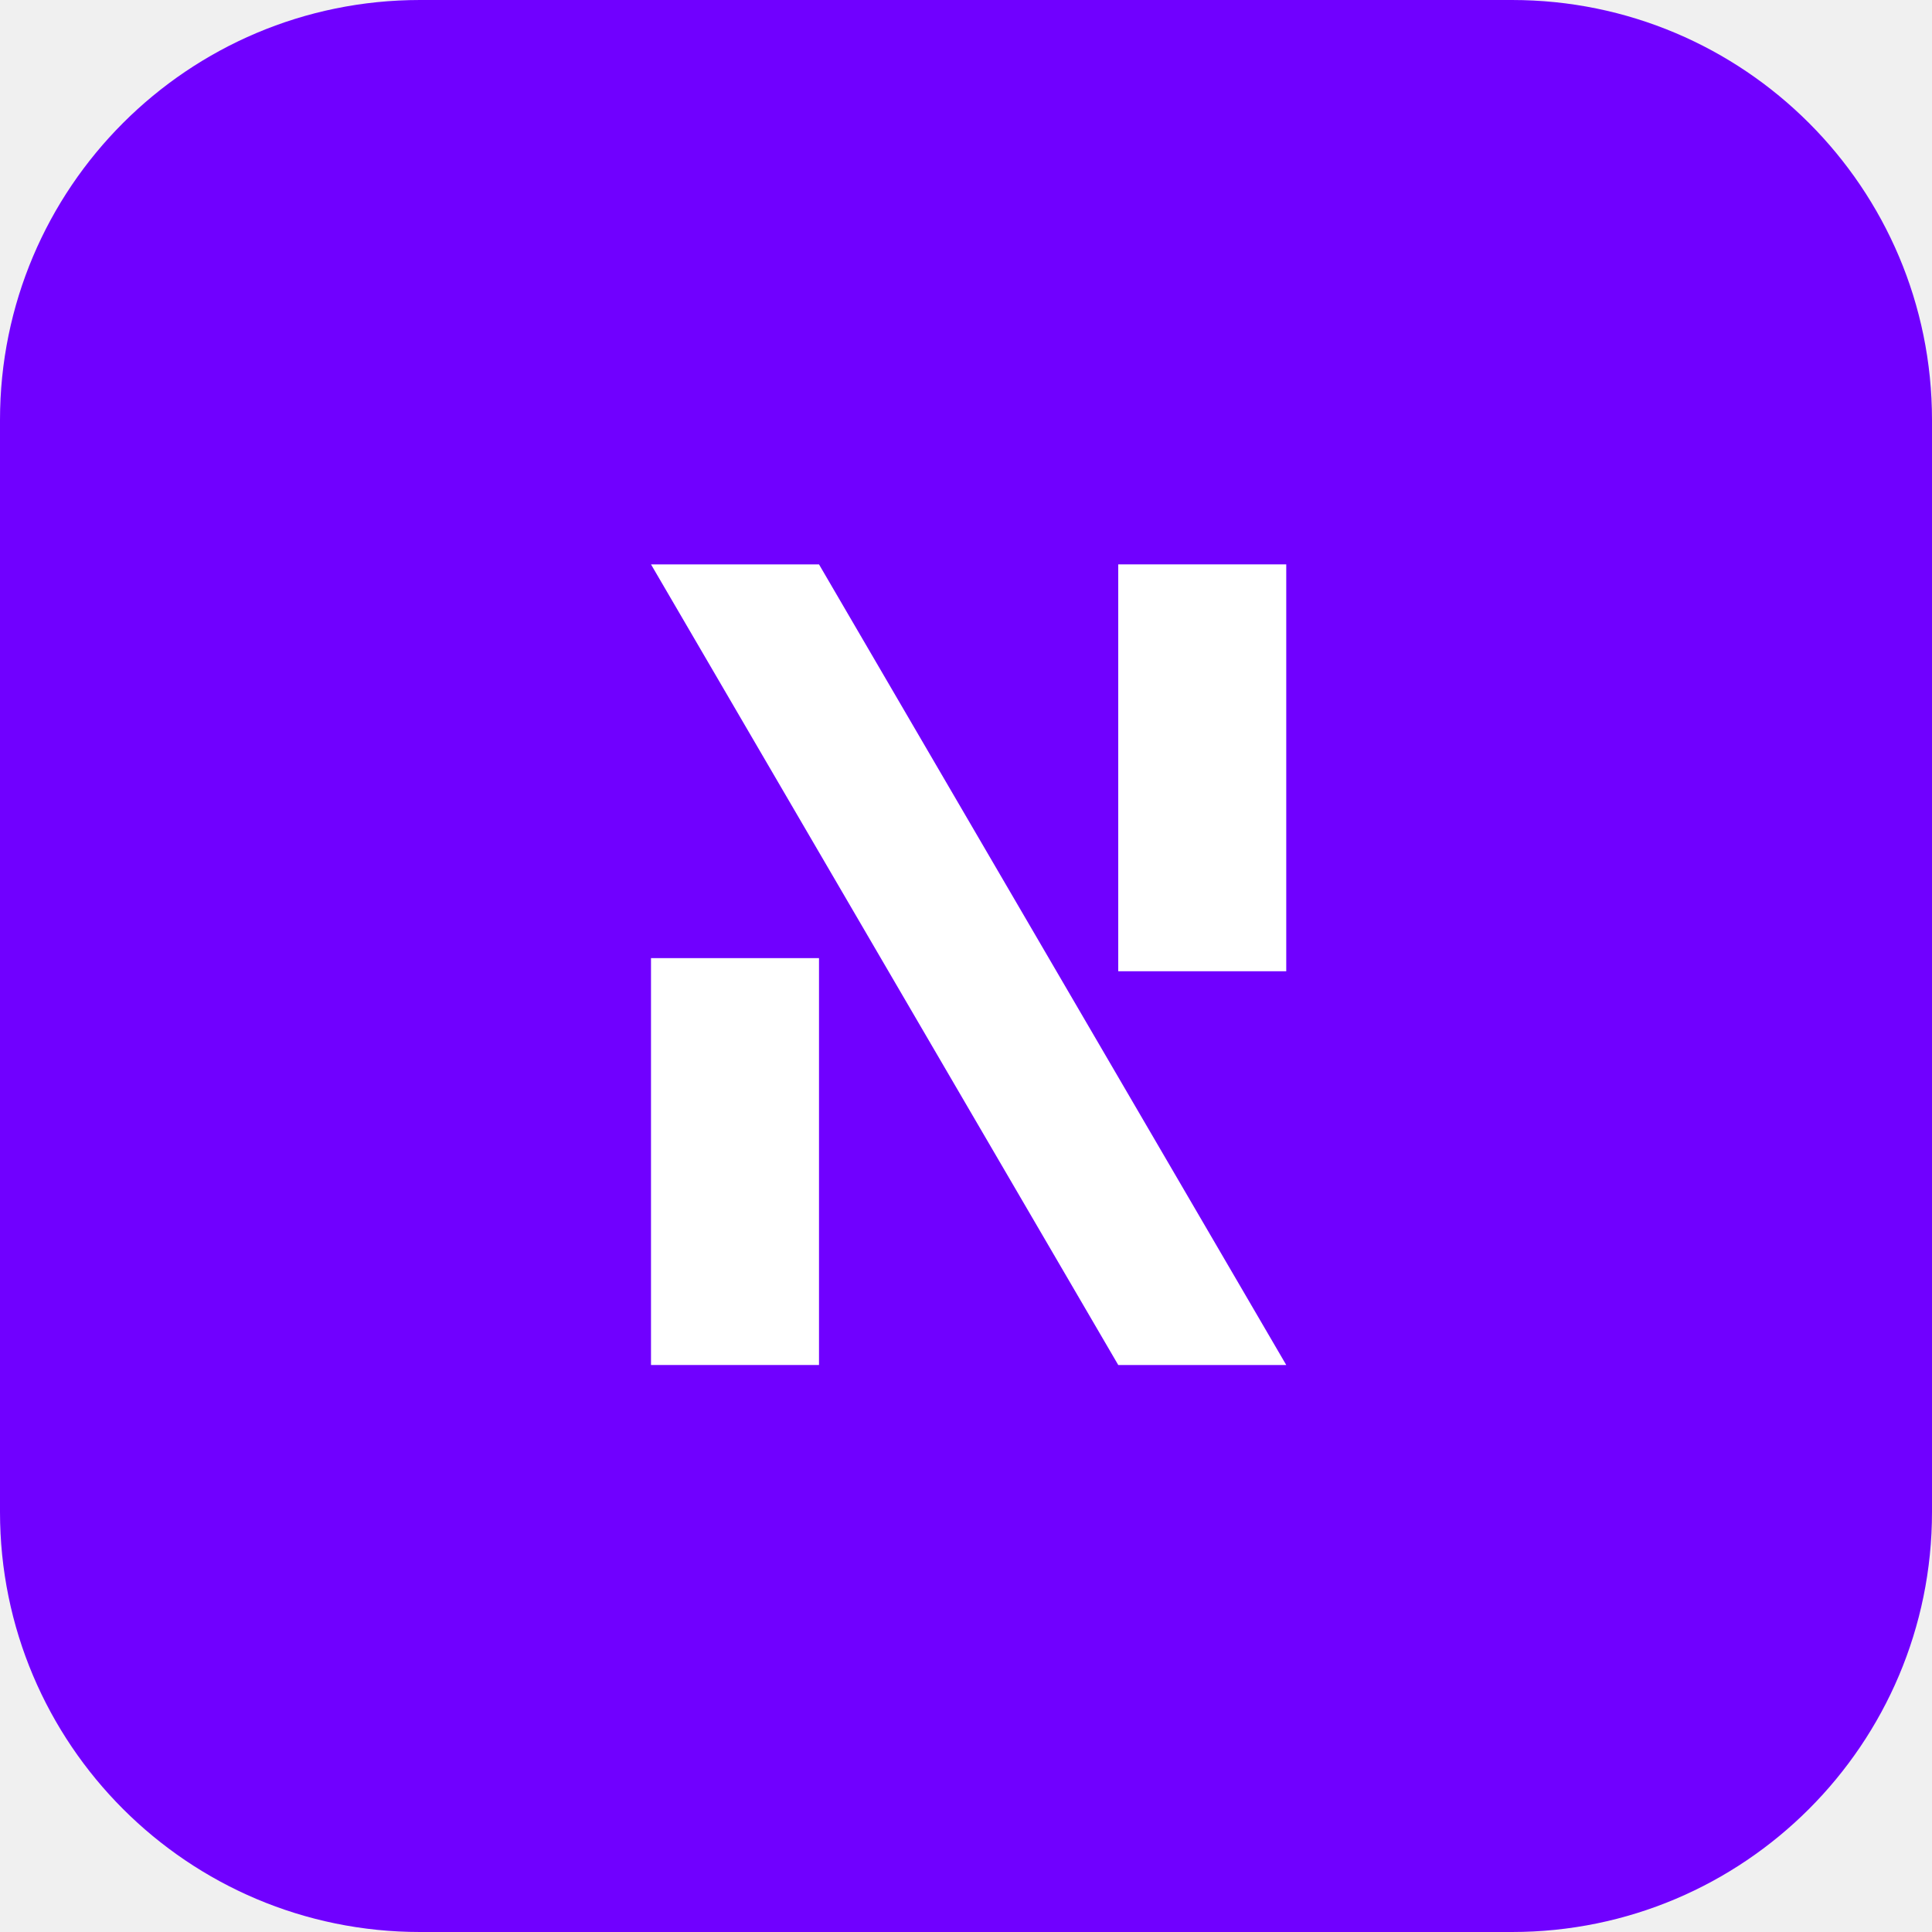
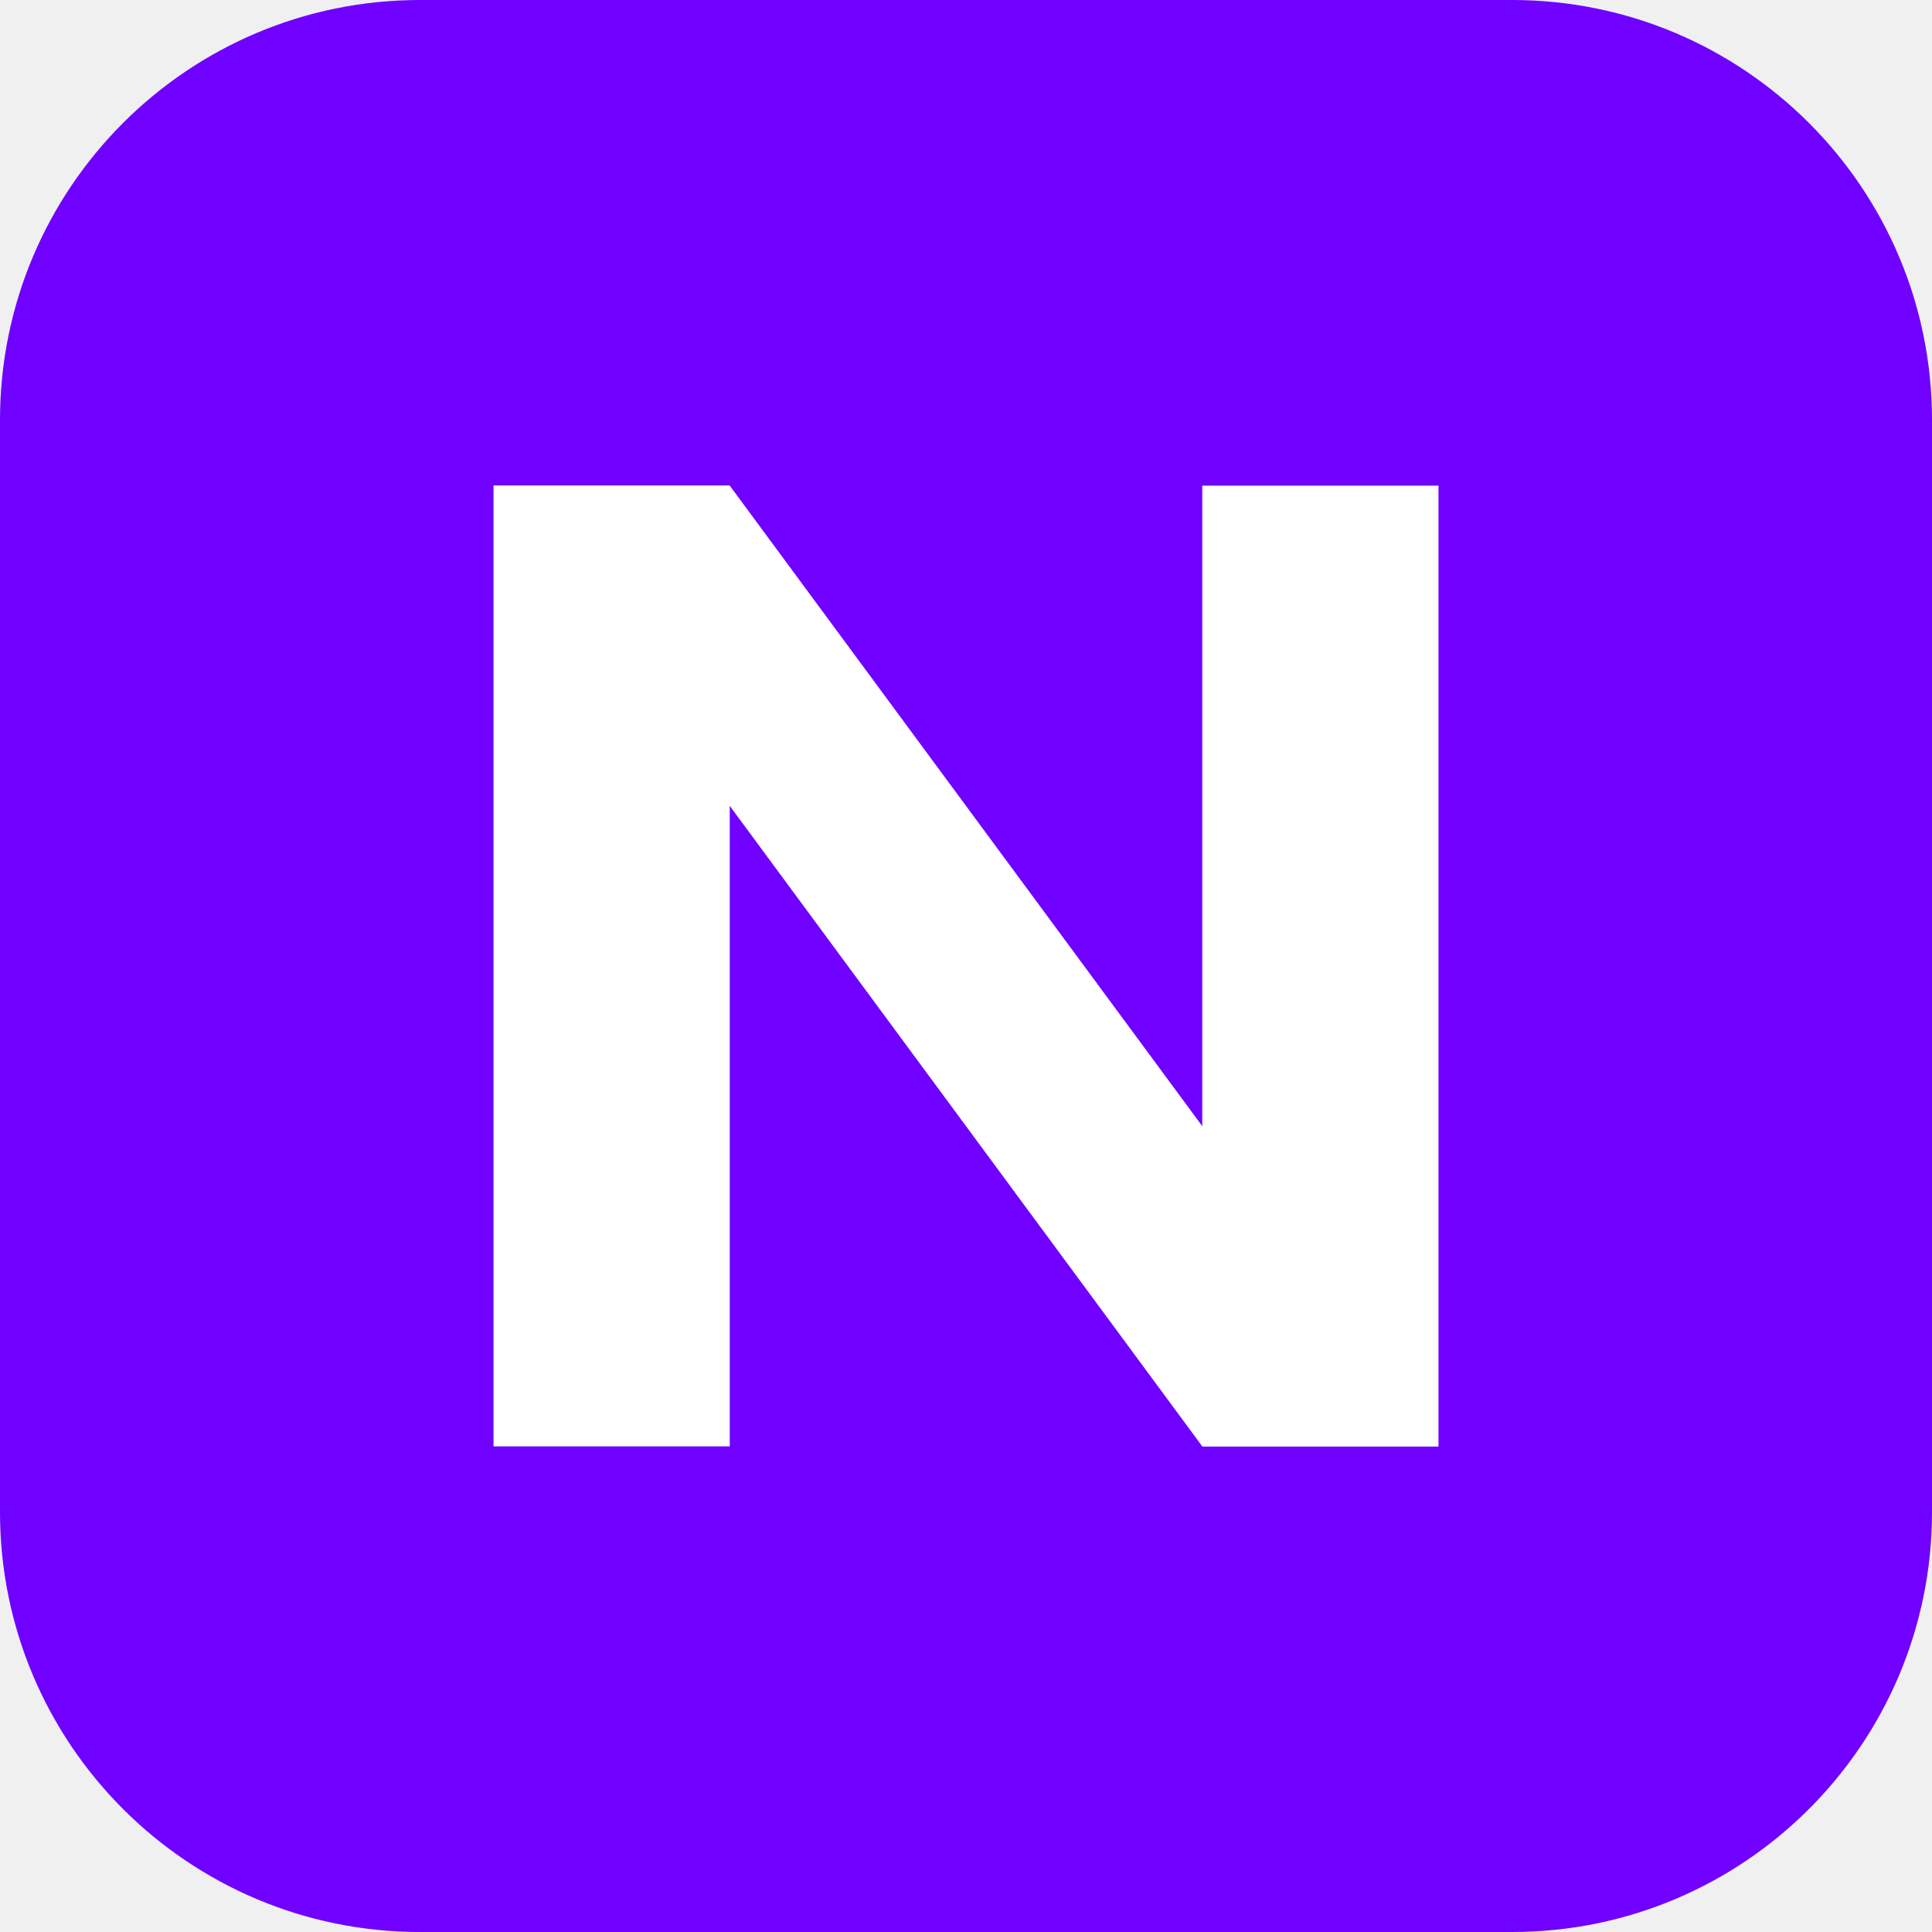
<svg xmlns="http://www.w3.org/2000/svg" viewBox="0 0 736 736">
  <rect width="736" height="736" rx="160" fill="#7000ff" />
  <g fill="#ffffff">
-     <path d="M248 215 H312 L490 520 H426 Z" />
-     <rect x="426" y="215" width="64" height="155" />
-     <rect x="248" y="365" width="64" height="155" />
+     <rect x="188" y="185" width="90" height="366" />
+     <path d="M188 185 H278 L548 551 H458 Z" />
+     <rect x="458" y="185" width="90" height="366" />
  </g>
</svg>
